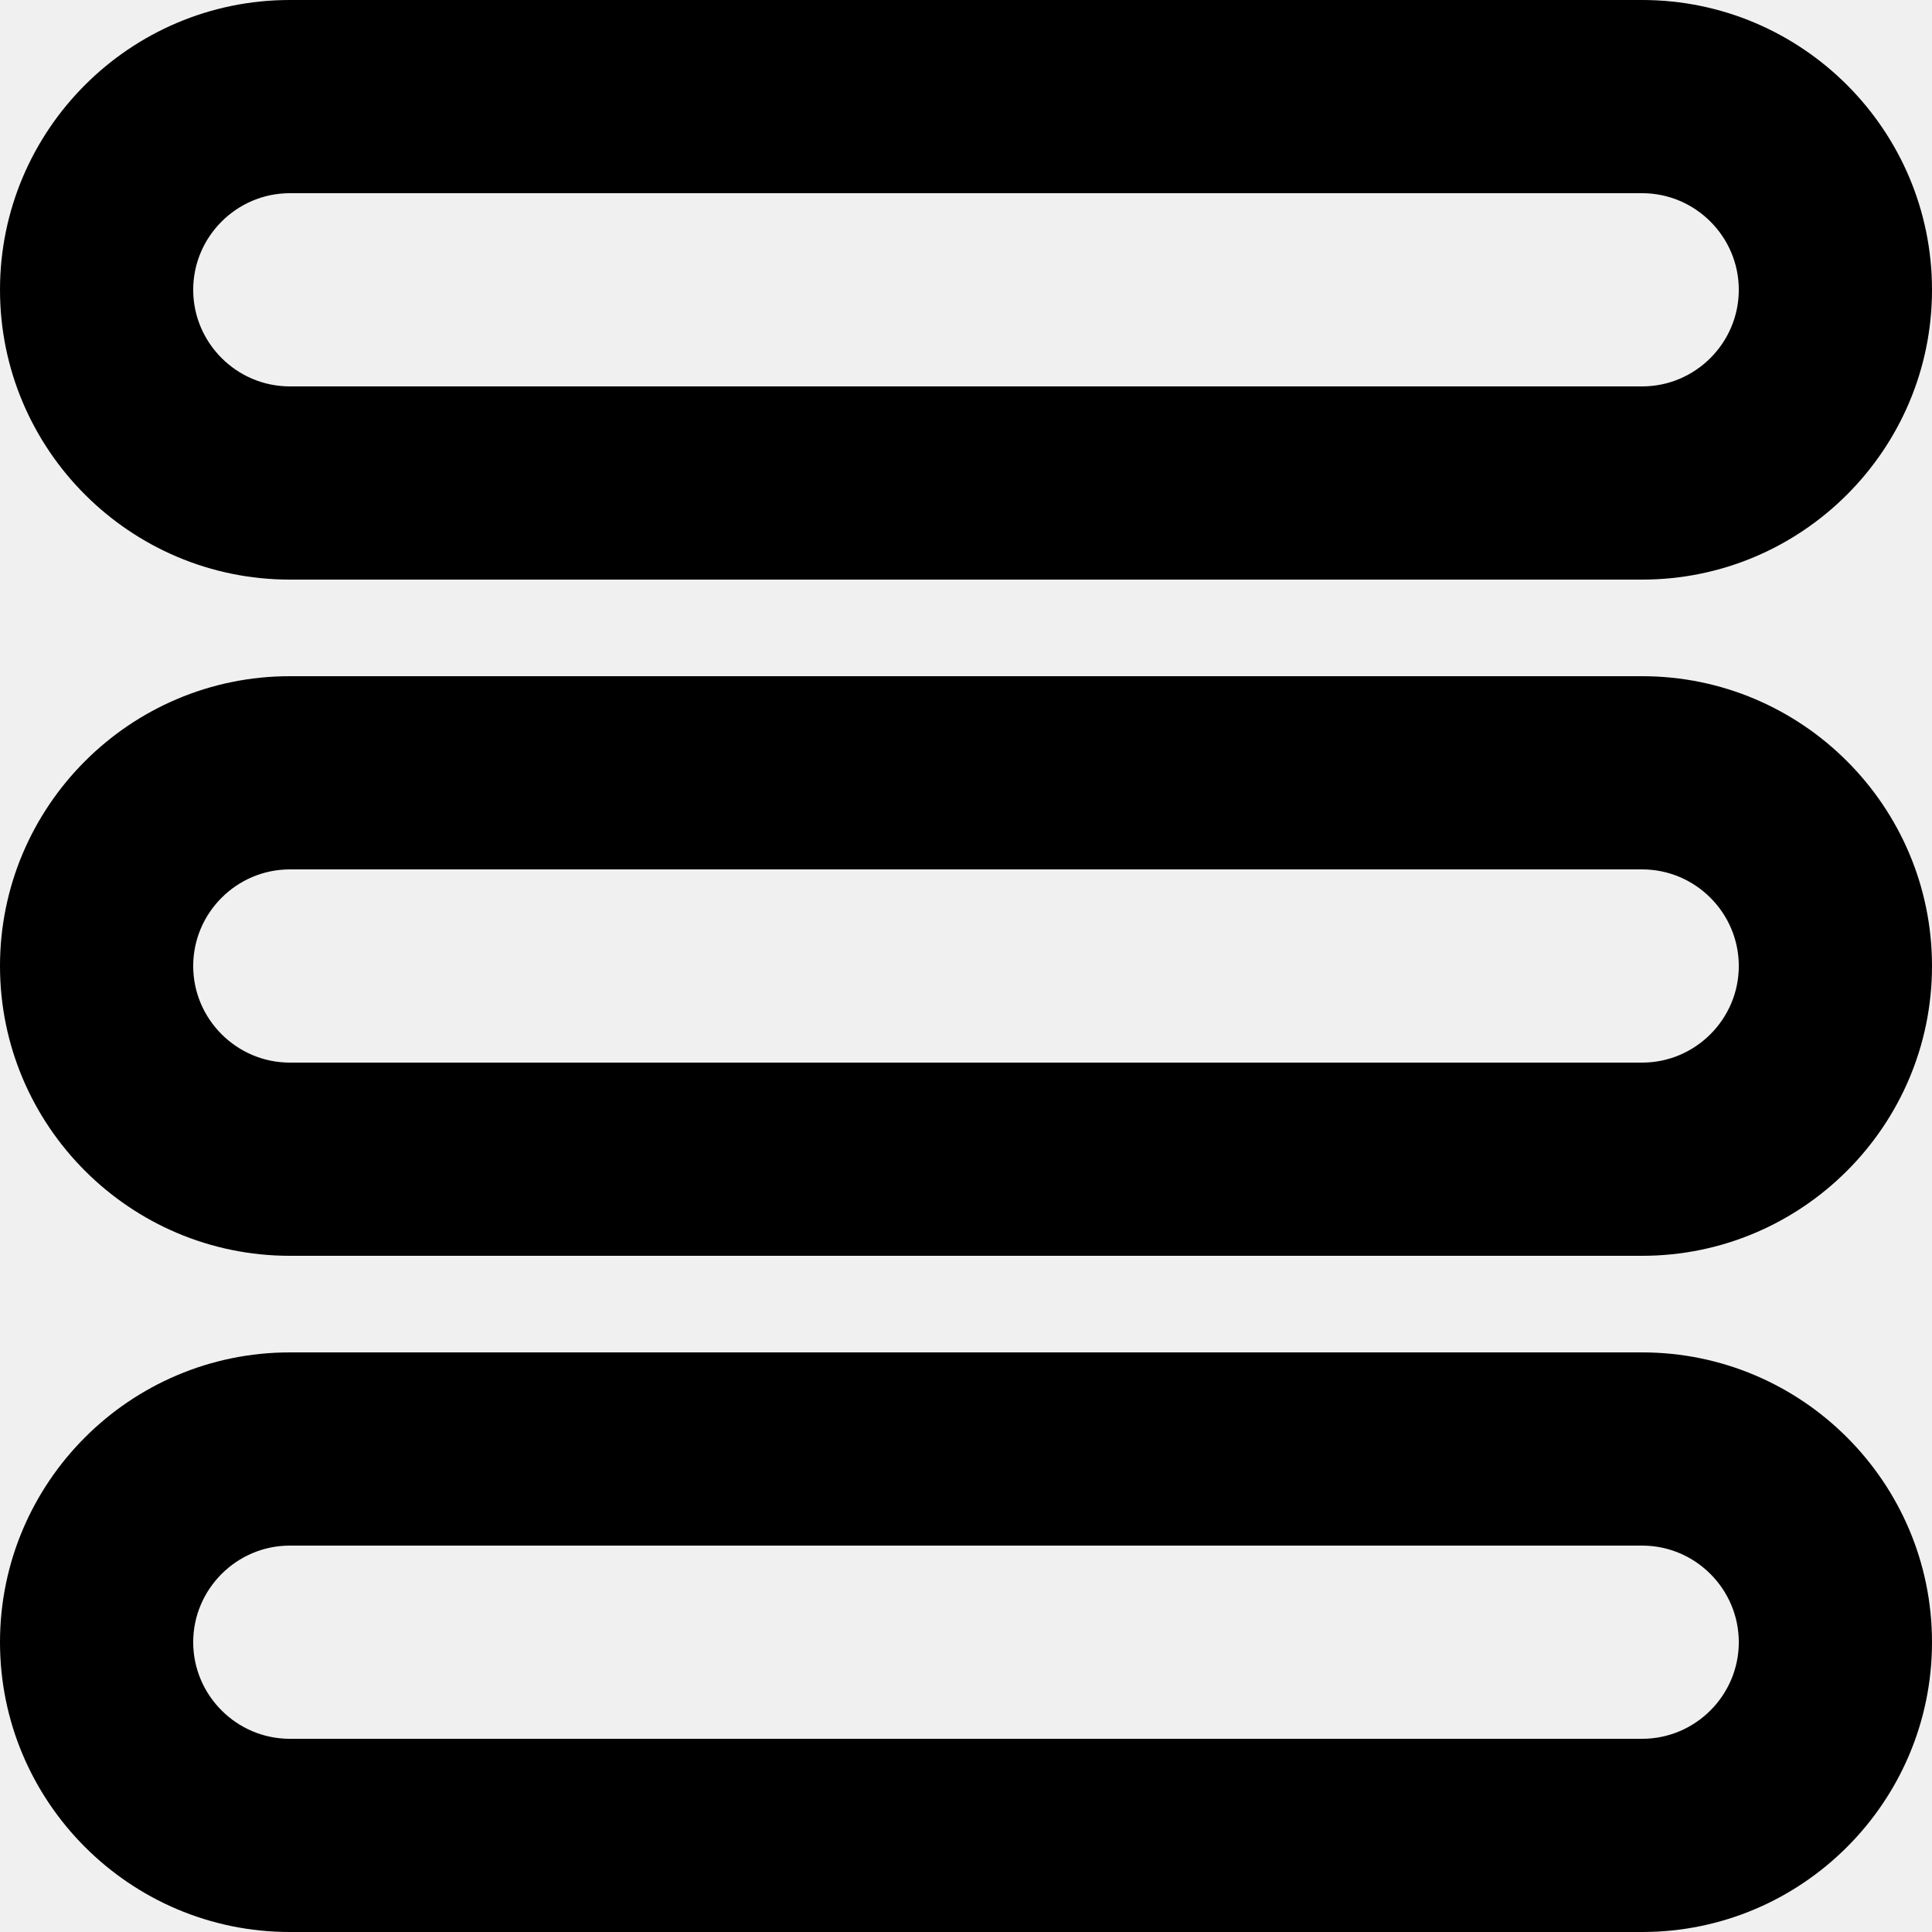
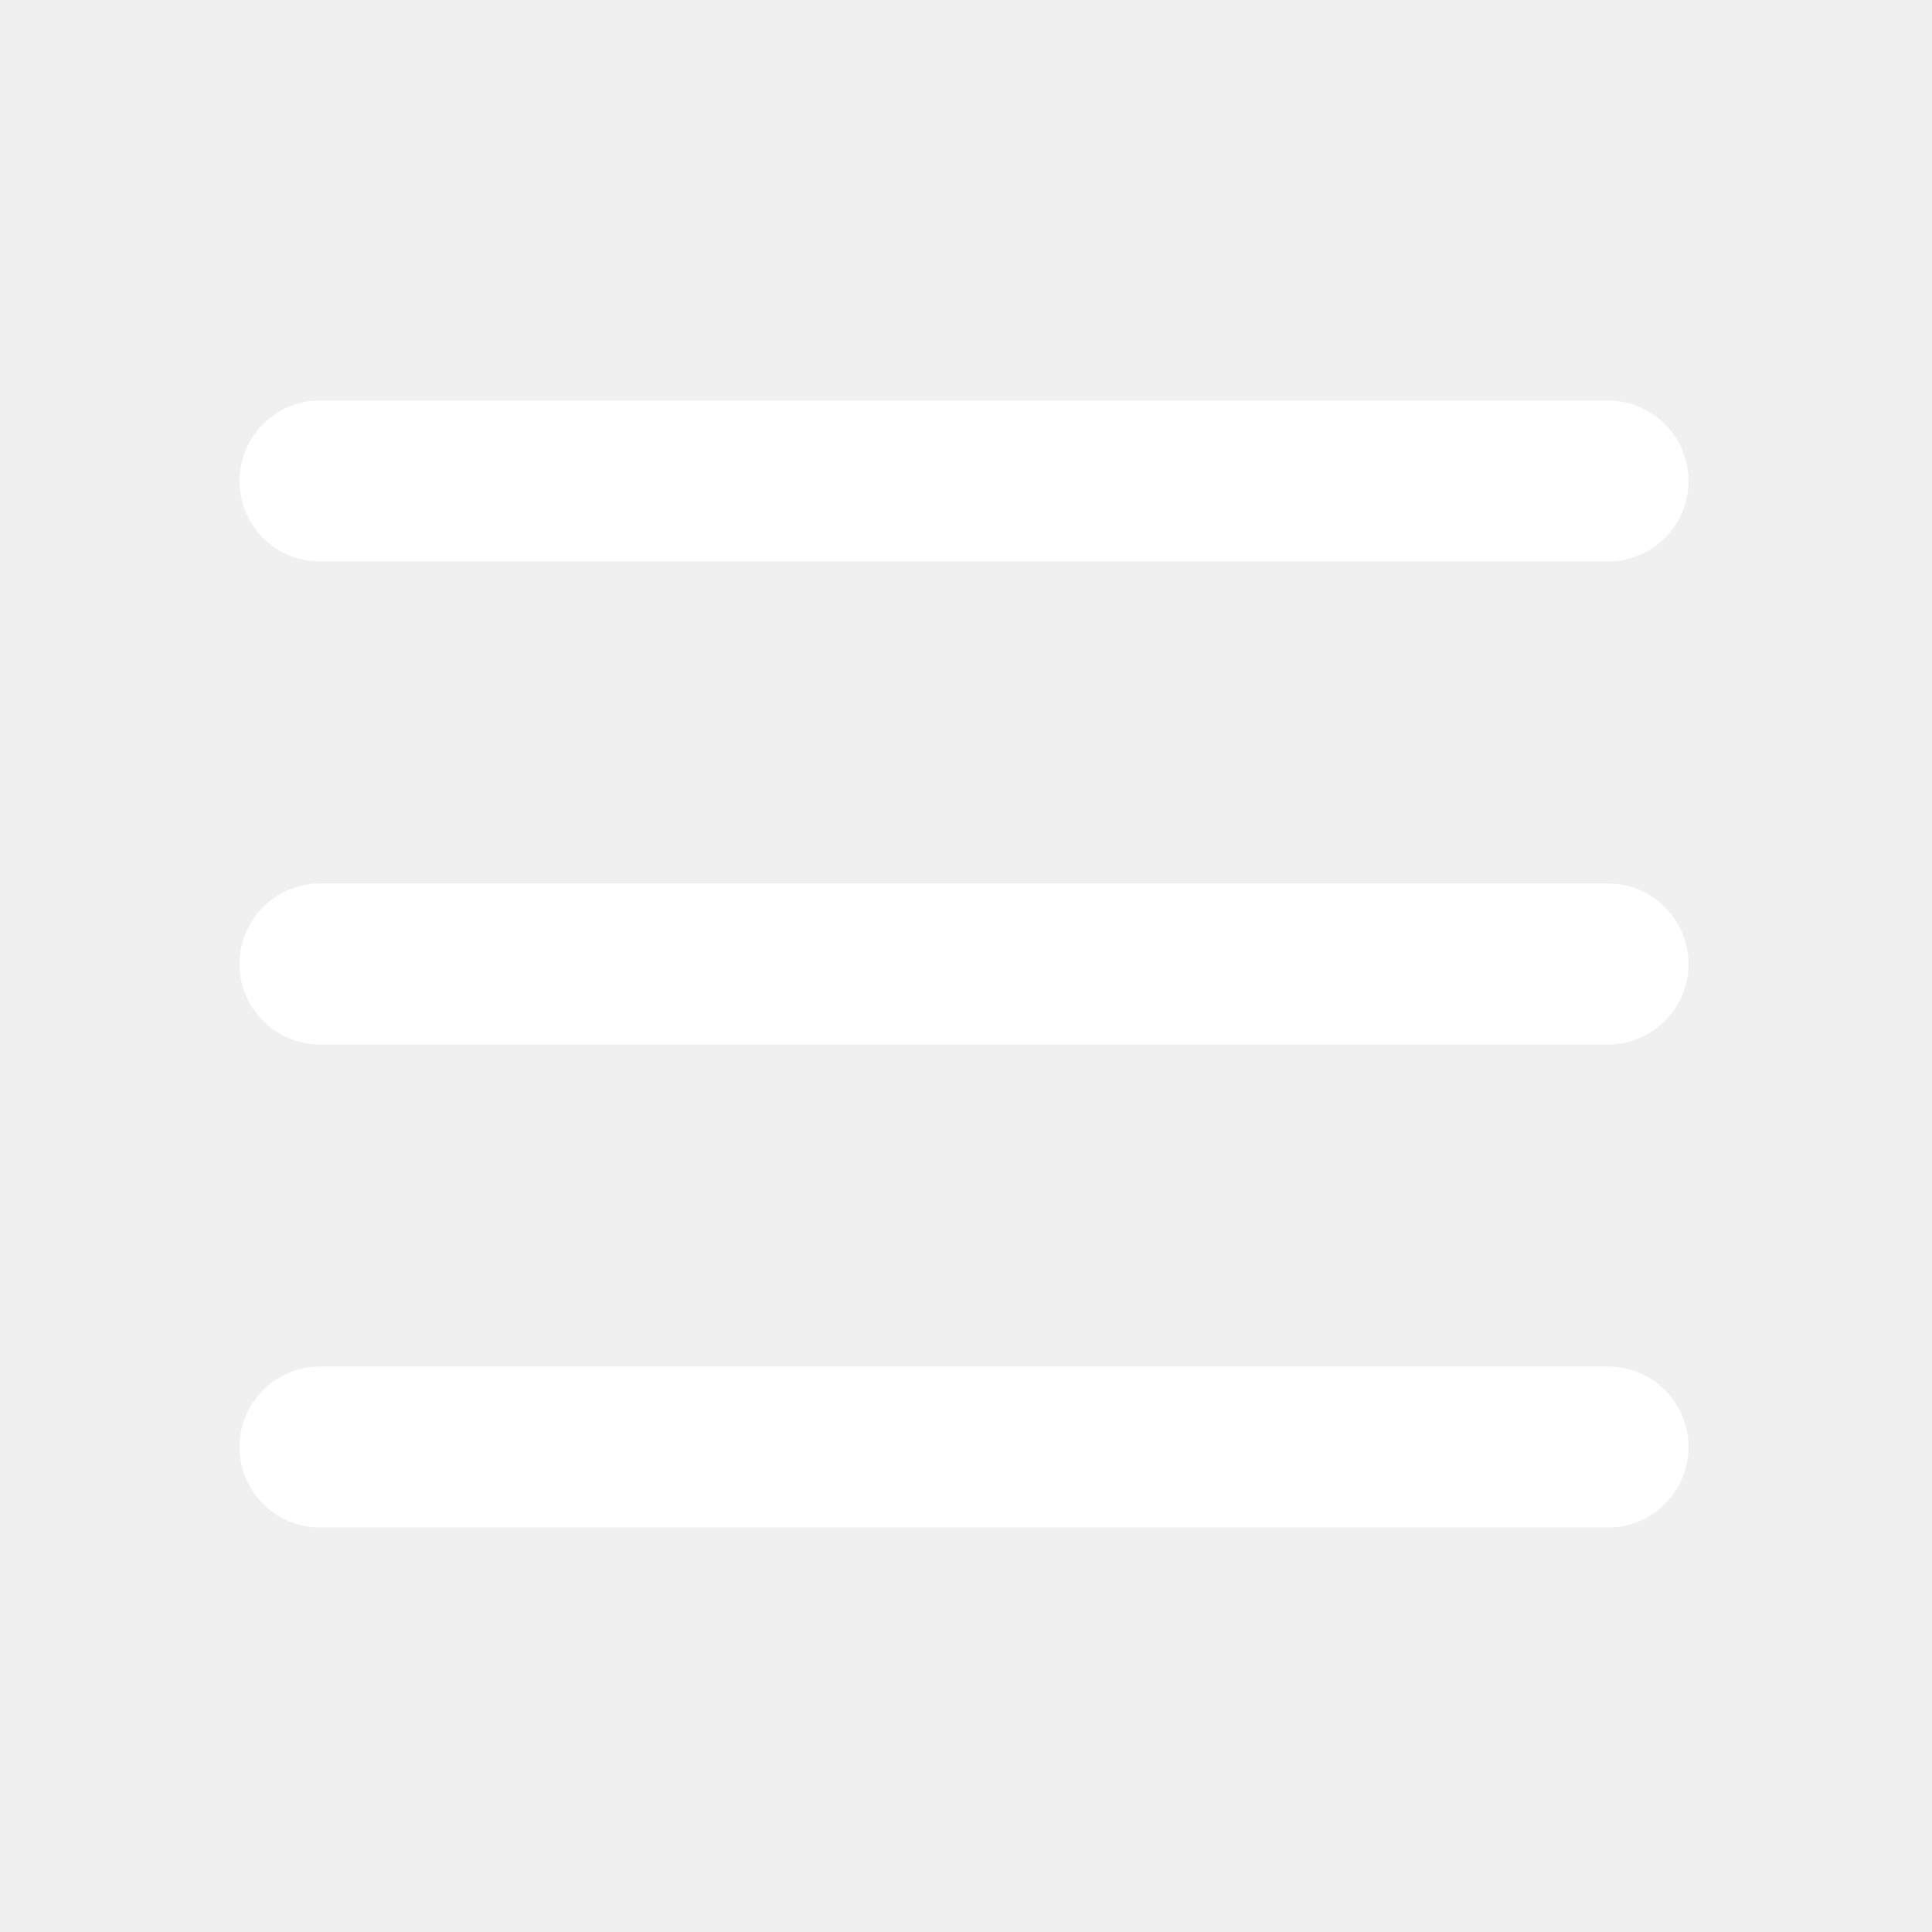
- <svg xmlns="http://www.w3.org/2000/svg" version="1.1" id="Capa_1" x="0px" y="0px" viewBox="0 0 20 20" style="enable-background:new 0 0 20 20;" xml:space="preserve">
-   <g>
-     <g>
-       <g>
-         <path style="fill:#000;" d="M17,16c0.55,0,1,0.45,1,1s-0.45,1-1,1H3c-0.55,0-1-0.45-1-1s0.45-1,1-1H17 M17,14H3     c-1.654,0-3,1.346-3,3s1.346,3,3,3h14c1.654,0,3-1.346,3-3S18.654,14,17,14z" />
-       </g>
-     </g>
-     <g>
-       <g>
-         <path style="fill:#000;" d="M17,9c0.55,0,1,0.45,1,1s-0.45,1-1,1H3c-0.55,0-1-0.45-1-1s0.45-1,1-1H17 M17,7H3     c-1.654,0-3,1.346-3,3s1.346,3,3,3h14c1.654,0,3-1.346,3-3S18.654,7,17,7z" />
-       </g>
-     </g>
-     <g>
-       <g>
-         <path style="fill:#000;" d="M17,2c0.55,0,1,0.45,1,1s-0.45,1-1,1H3C2.45,4,2,3.55,2,3s0.45-1,1-1H17 M17,0H3     C1.346,0,0,1.346,0,3s1.346,3,3,3h14c1.654,0,3-1.346,3-3S18.654,0,17,0z" />
-       </g>
-     </g>
-   </g>
-   <g>
- </g>
-   <g>
- </g>
-   <g>
- </g>
-   <g>
- </g>
-   <g>
- </g>
-   <g>
- </g>
-   <g>
- </g>
-   <g>
- </g>
-   <g>
- </g>
-   <g>
- </g>
-   <g>
- </g>
-   <g>
- </g>
-   <g>
- </g>
-   <g>
- </g>
-   <g>
- </g>
+ <svg xmlns="http://www.w3.org/2000/svg" width="48" height="48" viewBox="0 0 48 48" fill="none">
+   <rect width="48" height="48" fill-opacity="0" />
+   <path d="M7.95 11.95H39.95" stroke="white" stroke-width="4" stroke-linecap="round" stroke-linejoin="round" />
+   <path d="M7.95 23.95H39.95" stroke="white" stroke-width="4" stroke-linecap="round" stroke-linejoin="round" />
+   <path d="M7.95 35.95H39.95" stroke="white" stroke-width="4" stroke-linecap="round" stroke-linejoin="round" />
</svg>
